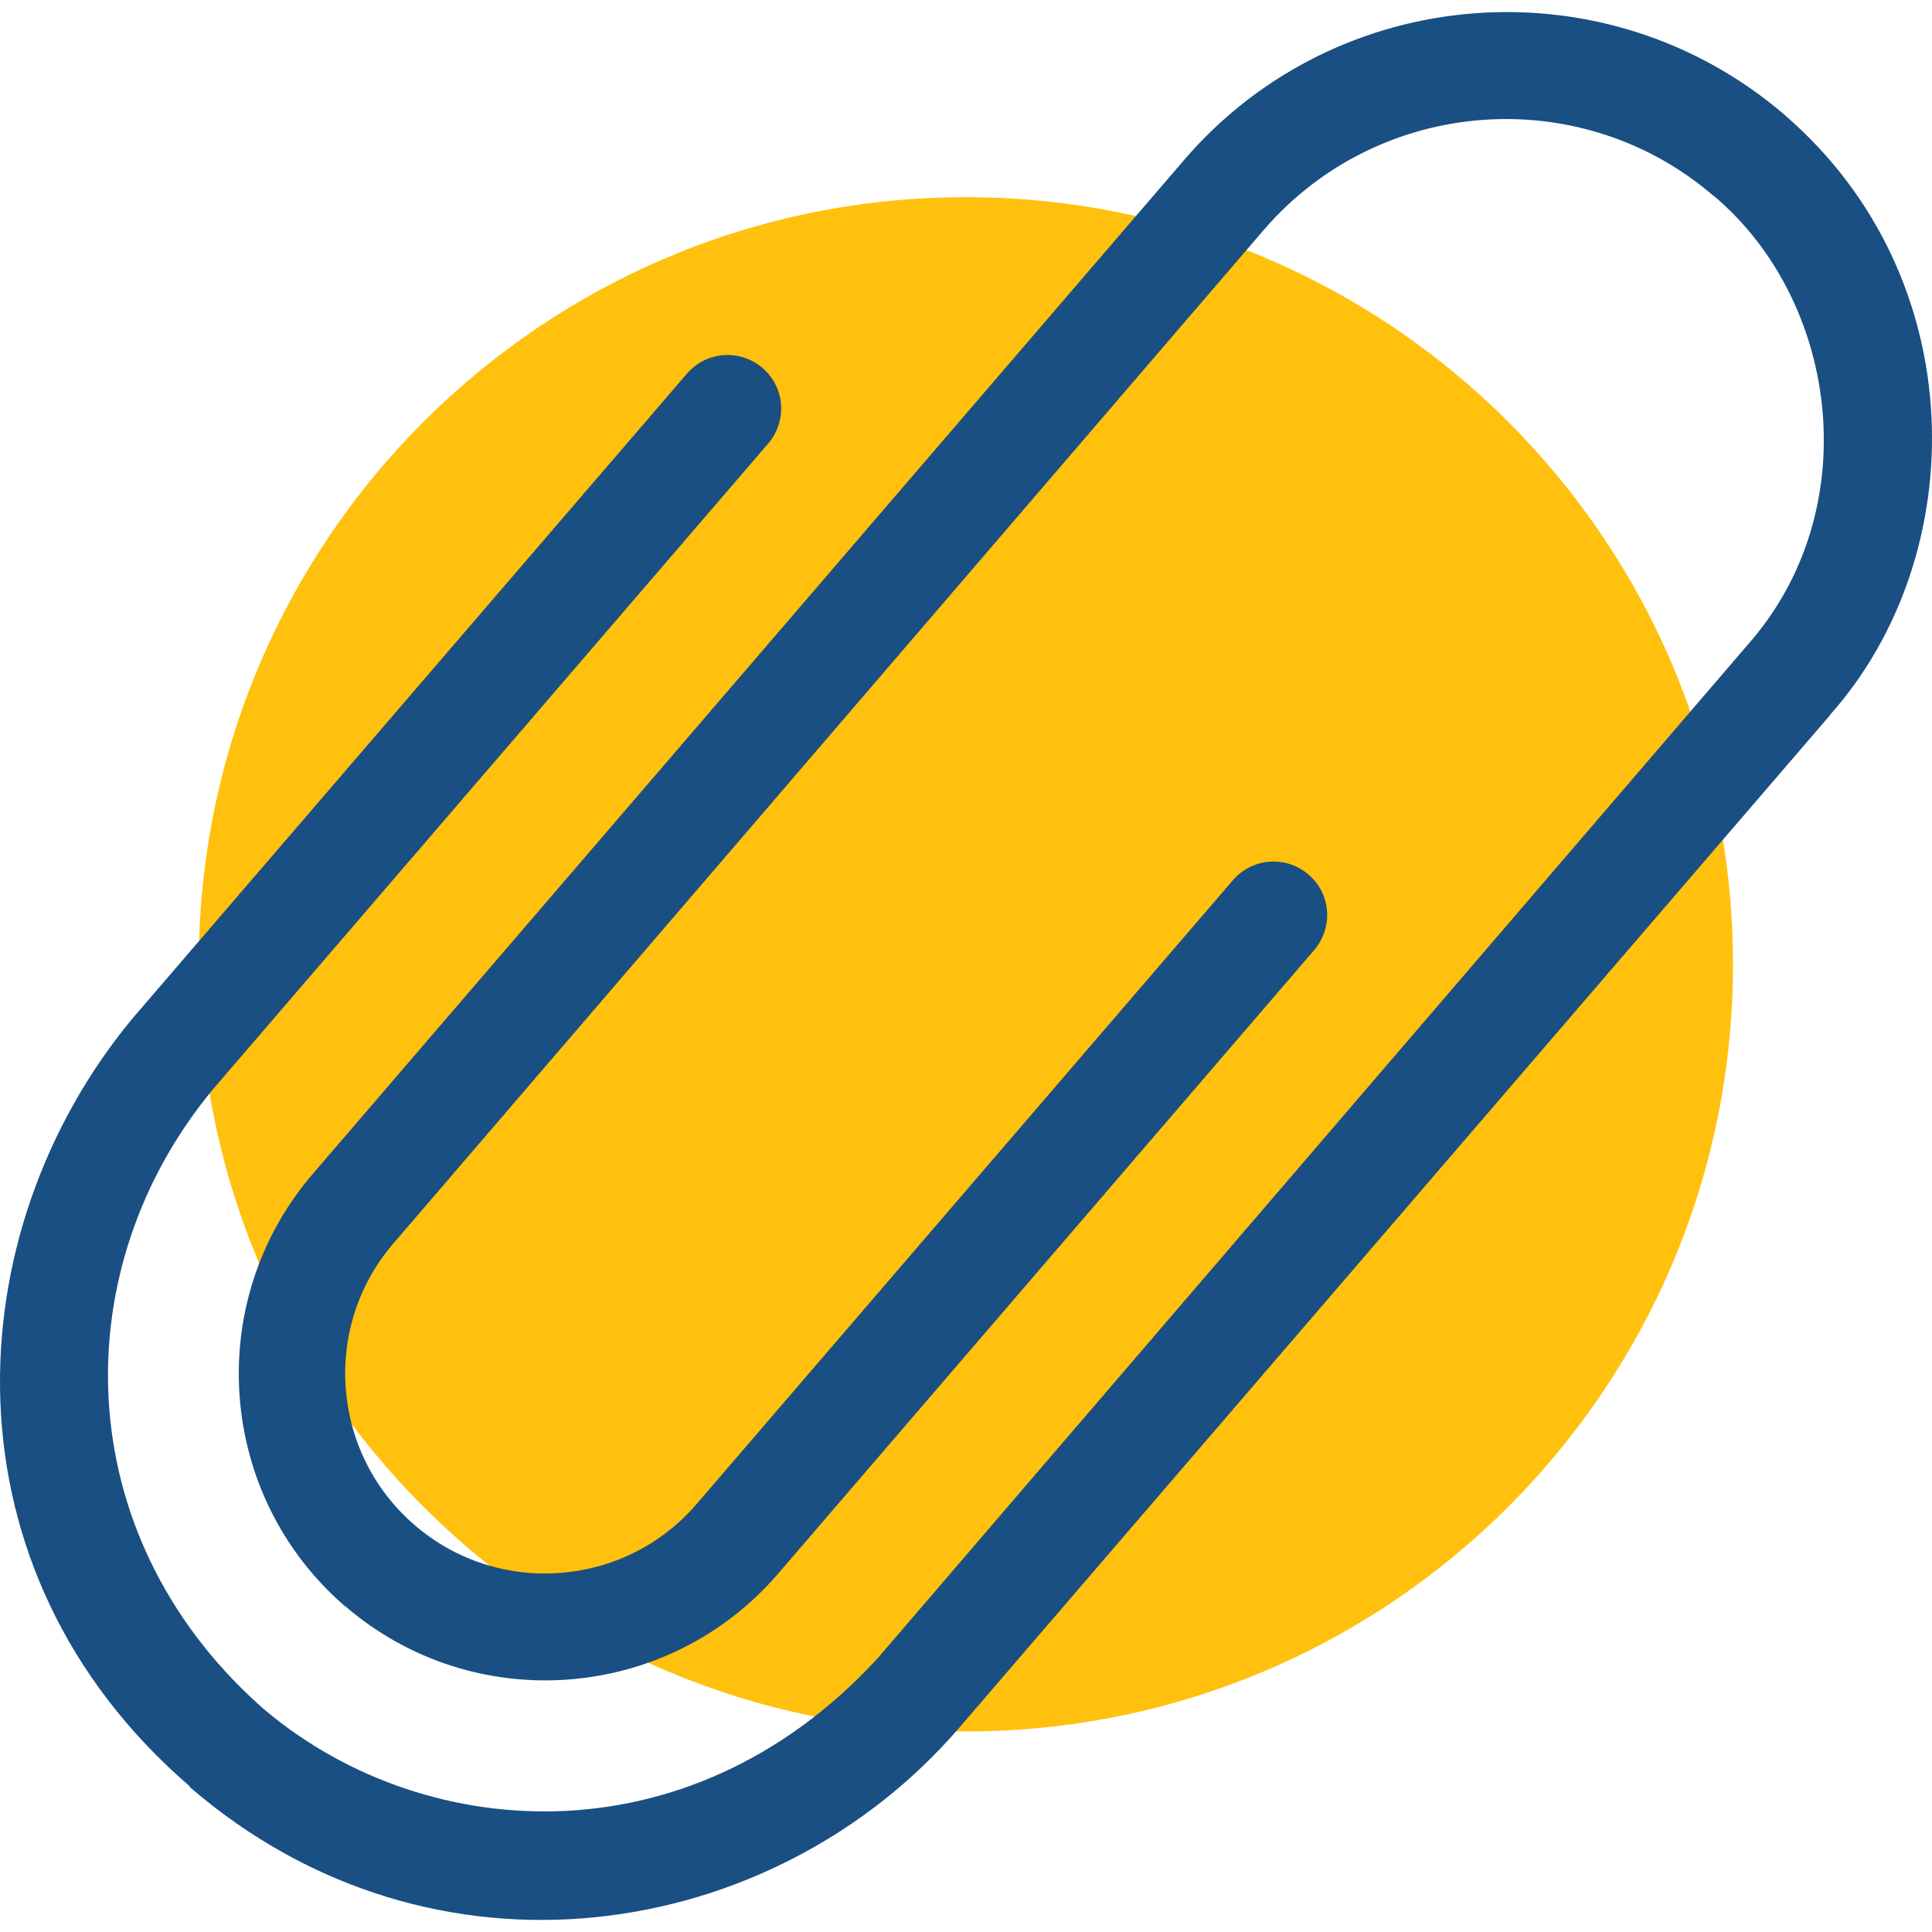
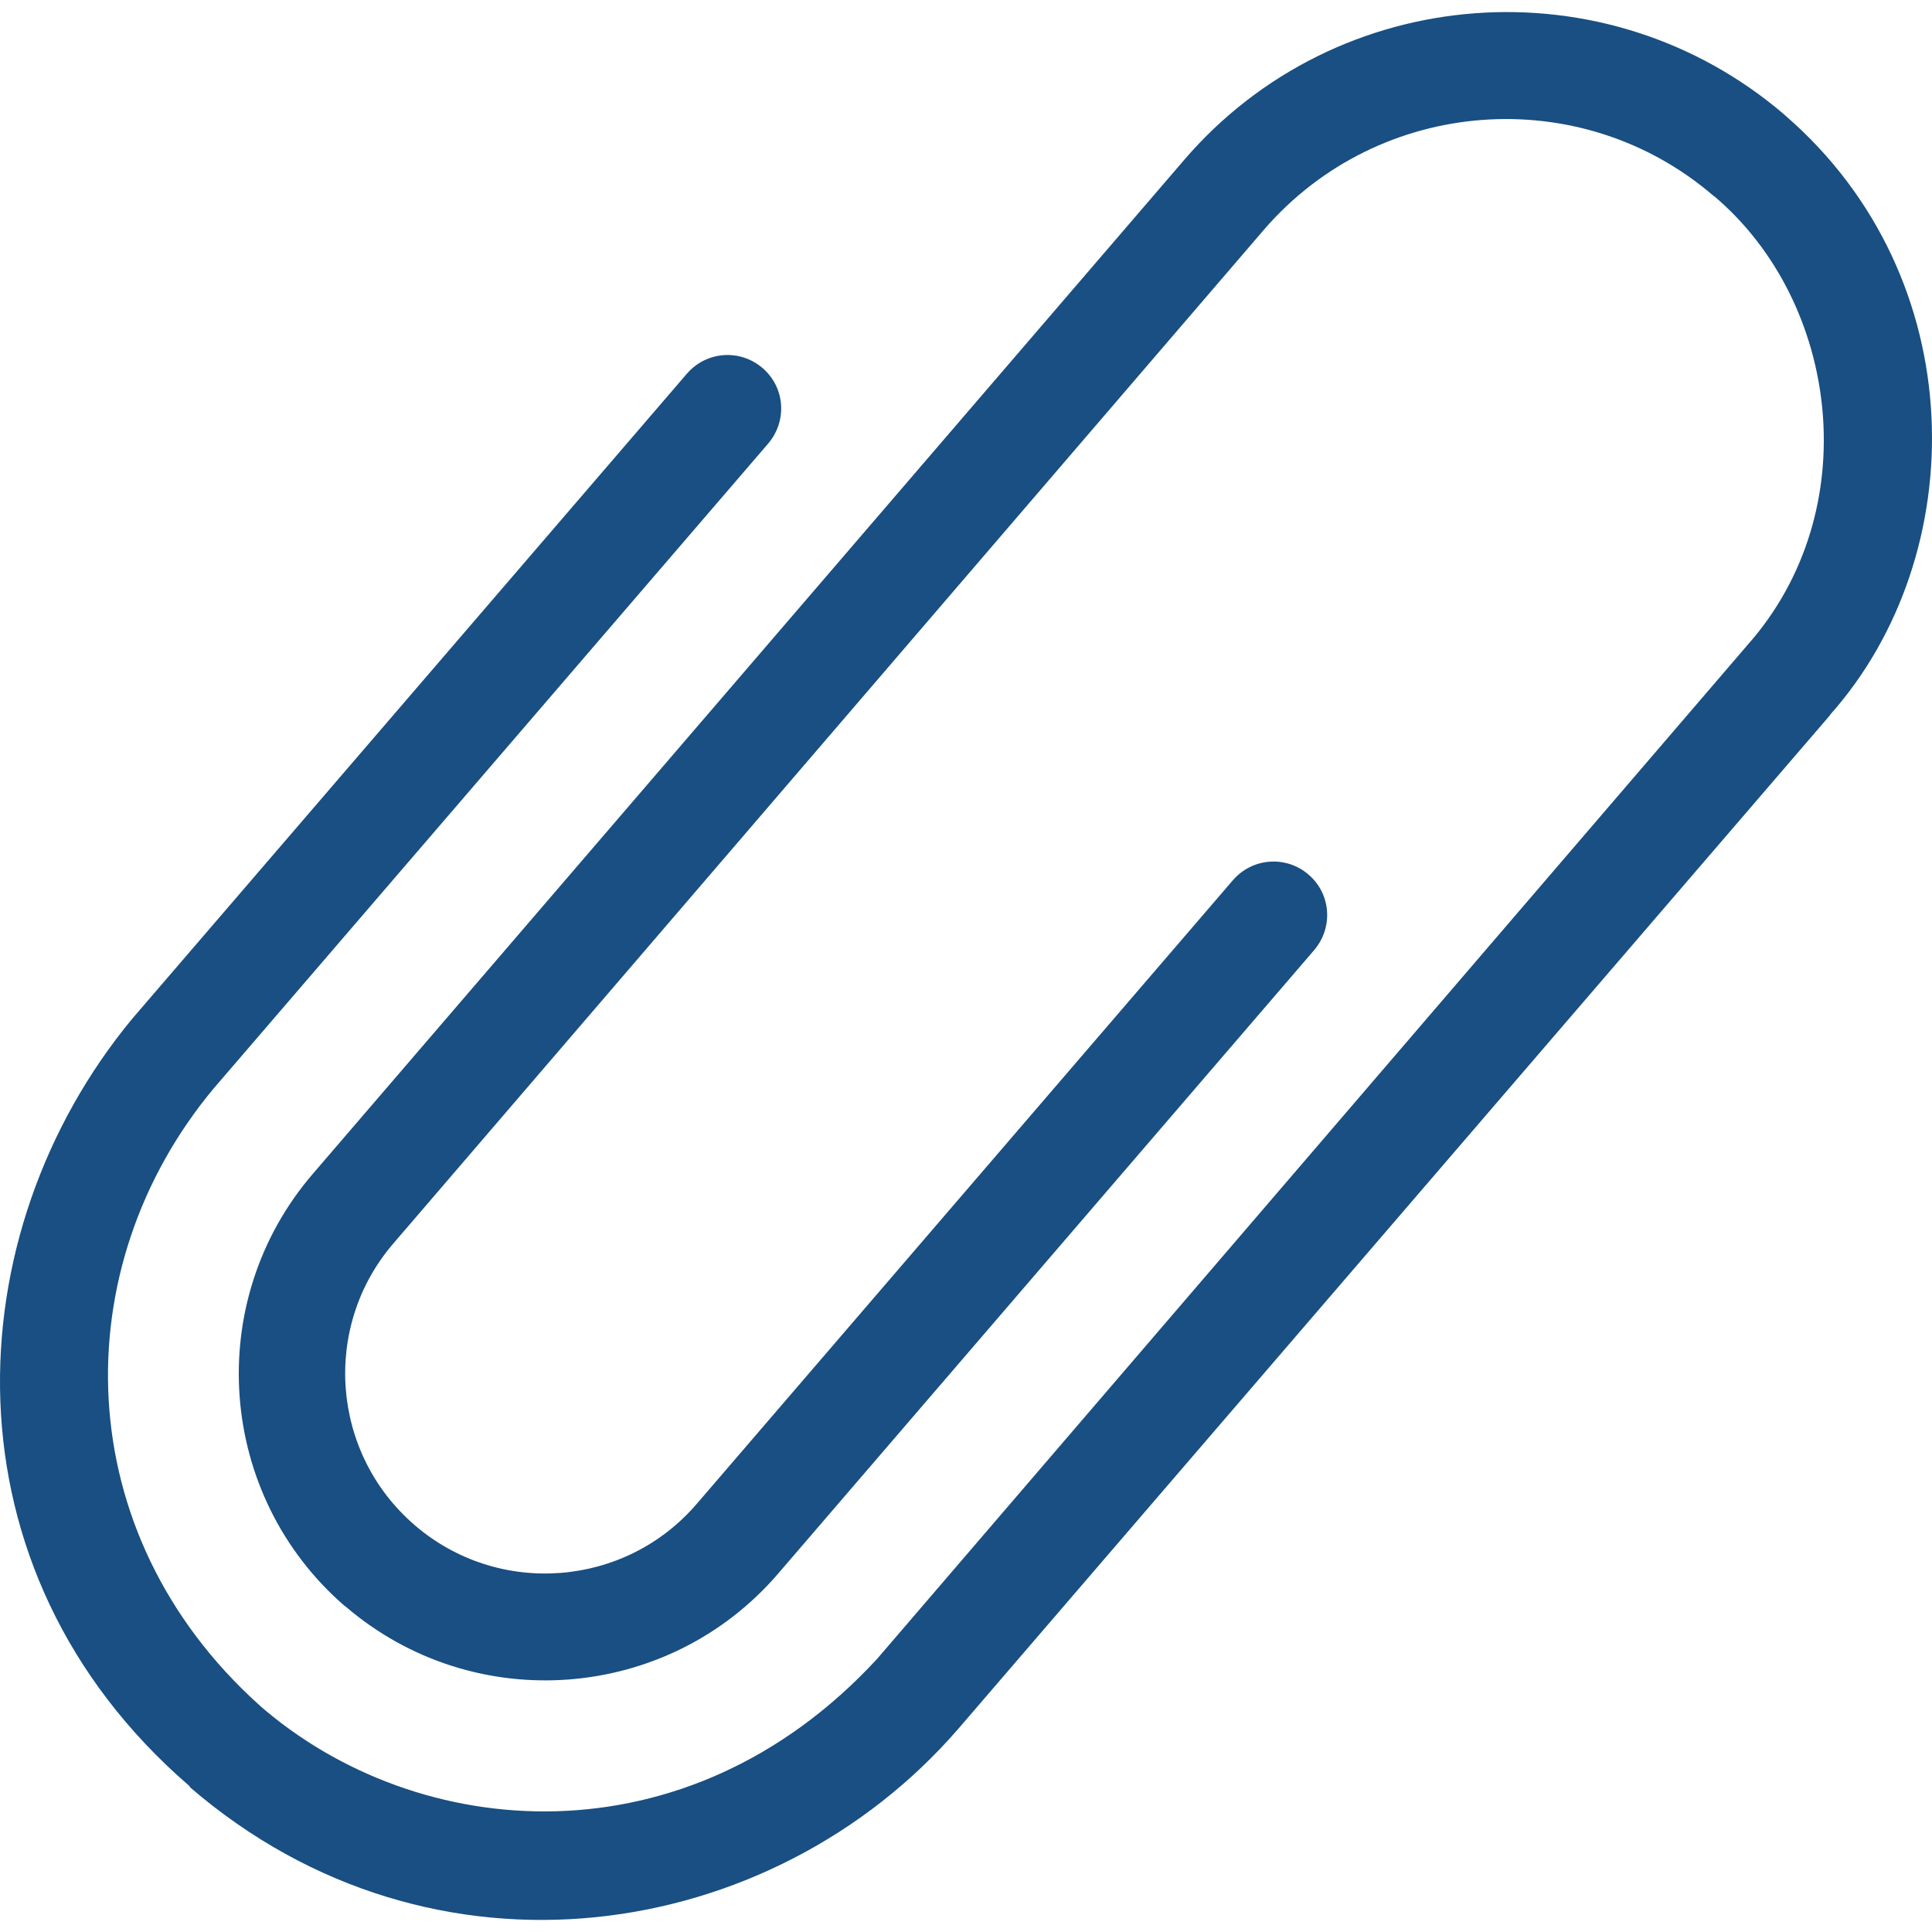
<svg xmlns="http://www.w3.org/2000/svg" version="1.1" id="Layer_1" x="0px" y="0px" viewBox="0 0 392.541 392.541" style="enable-background:new 0 0 392.541 392.541;" xml:space="preserve">
-   <circle style="fill:#FFC10D;" cx="196.244" cy="195.927" r="155.863" />
  <path style="fill:#194F82;" d="M362.709,23.45c-0.065-0.065-0.065-0.065-0.129-0.129C326.313-7.774,271.622-3.637,240.591,32.5  L63.589,238.464c-22.432,26.053-19.459,65.422,6.465,87.855c0.065,0,0.129,0.065,0.129,0.065  c26.117,22.432,65.552,19.394,87.919-6.659l108.929-126.707c3.879-4.59,3.426-11.378-1.164-15.321  c-4.59-3.943-11.442-3.426-15.386,1.164L141.553,305.567c-14.61,17.002-40.275,18.941-57.277,4.331l-0.065-0.065  c-16.937-14.61-18.877-40.275-4.267-57.212L256.818,46.658c23.337-27.022,64.323-30.125,91.345-6.853  c0.065,0,0.065,0.065,0.129,0.065c25.471,21.527,30.901,63.935,6.788,91.152L178.208,337.05  c-38.723,41.956-93.349,37.43-125.414,9.503c0-0.065-0.065-0.129-0.129-0.129c-38.788-34.909-39.693-88.76-9.244-125.285  L156.098,90.1c3.879-4.59,3.426-11.378-1.164-15.321c-4.59-3.943-11.442-3.426-15.386,1.164L26.87,206.981  c-36.008,43.507-39.305,111.903,11.572,155.863c0.065,0.065,0.129,0.065,0.129,0.259c49.519,42.731,118.432,31.677,156.121-11.83  l177.131-205.964c0-0.065,0-0.065,0-0.065C400.721,112.791,400.915,56.484,362.709,23.45z" />
  <g>
</g>
  <g>
</g>
  <g>
</g>
  <g>
</g>
  <g>
</g>
  <g>
</g>
  <g>
</g>
  <g>
</g>
  <g>
</g>
  <g>
</g>
  <g>
</g>
  <g>
</g>
  <g>
</g>
  <g>
</g>
  <g>
</g>
</svg>
